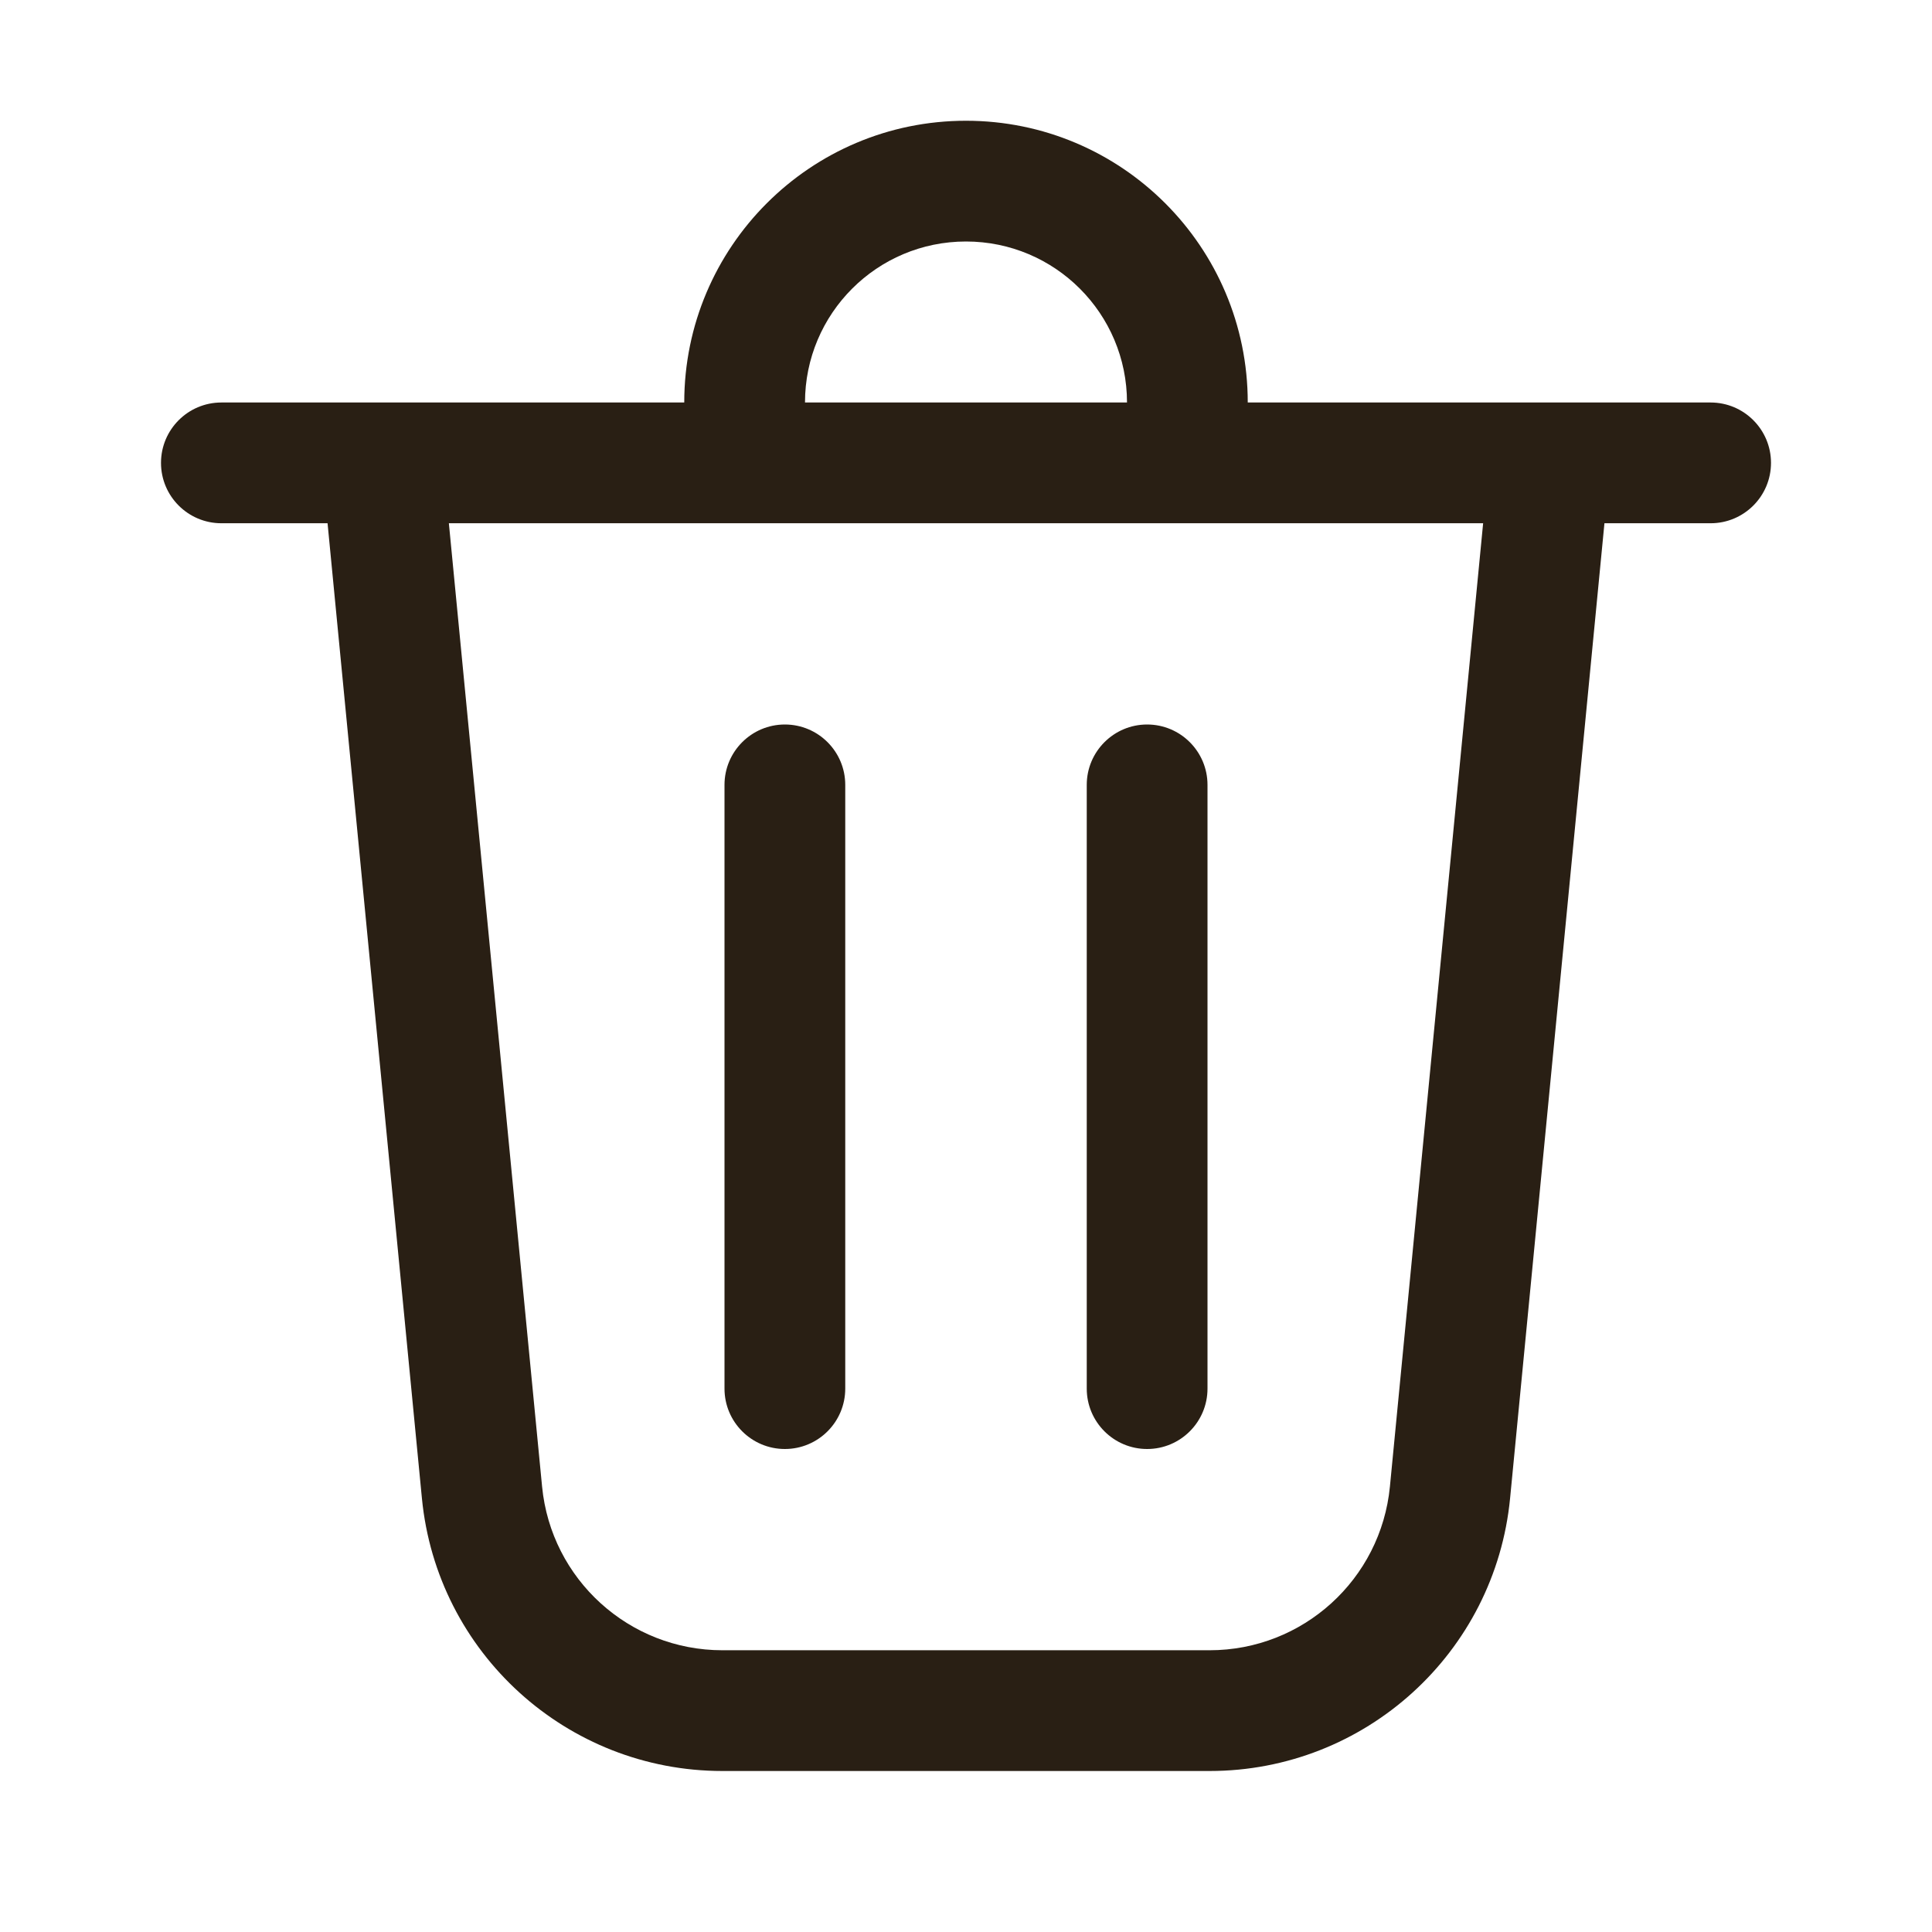
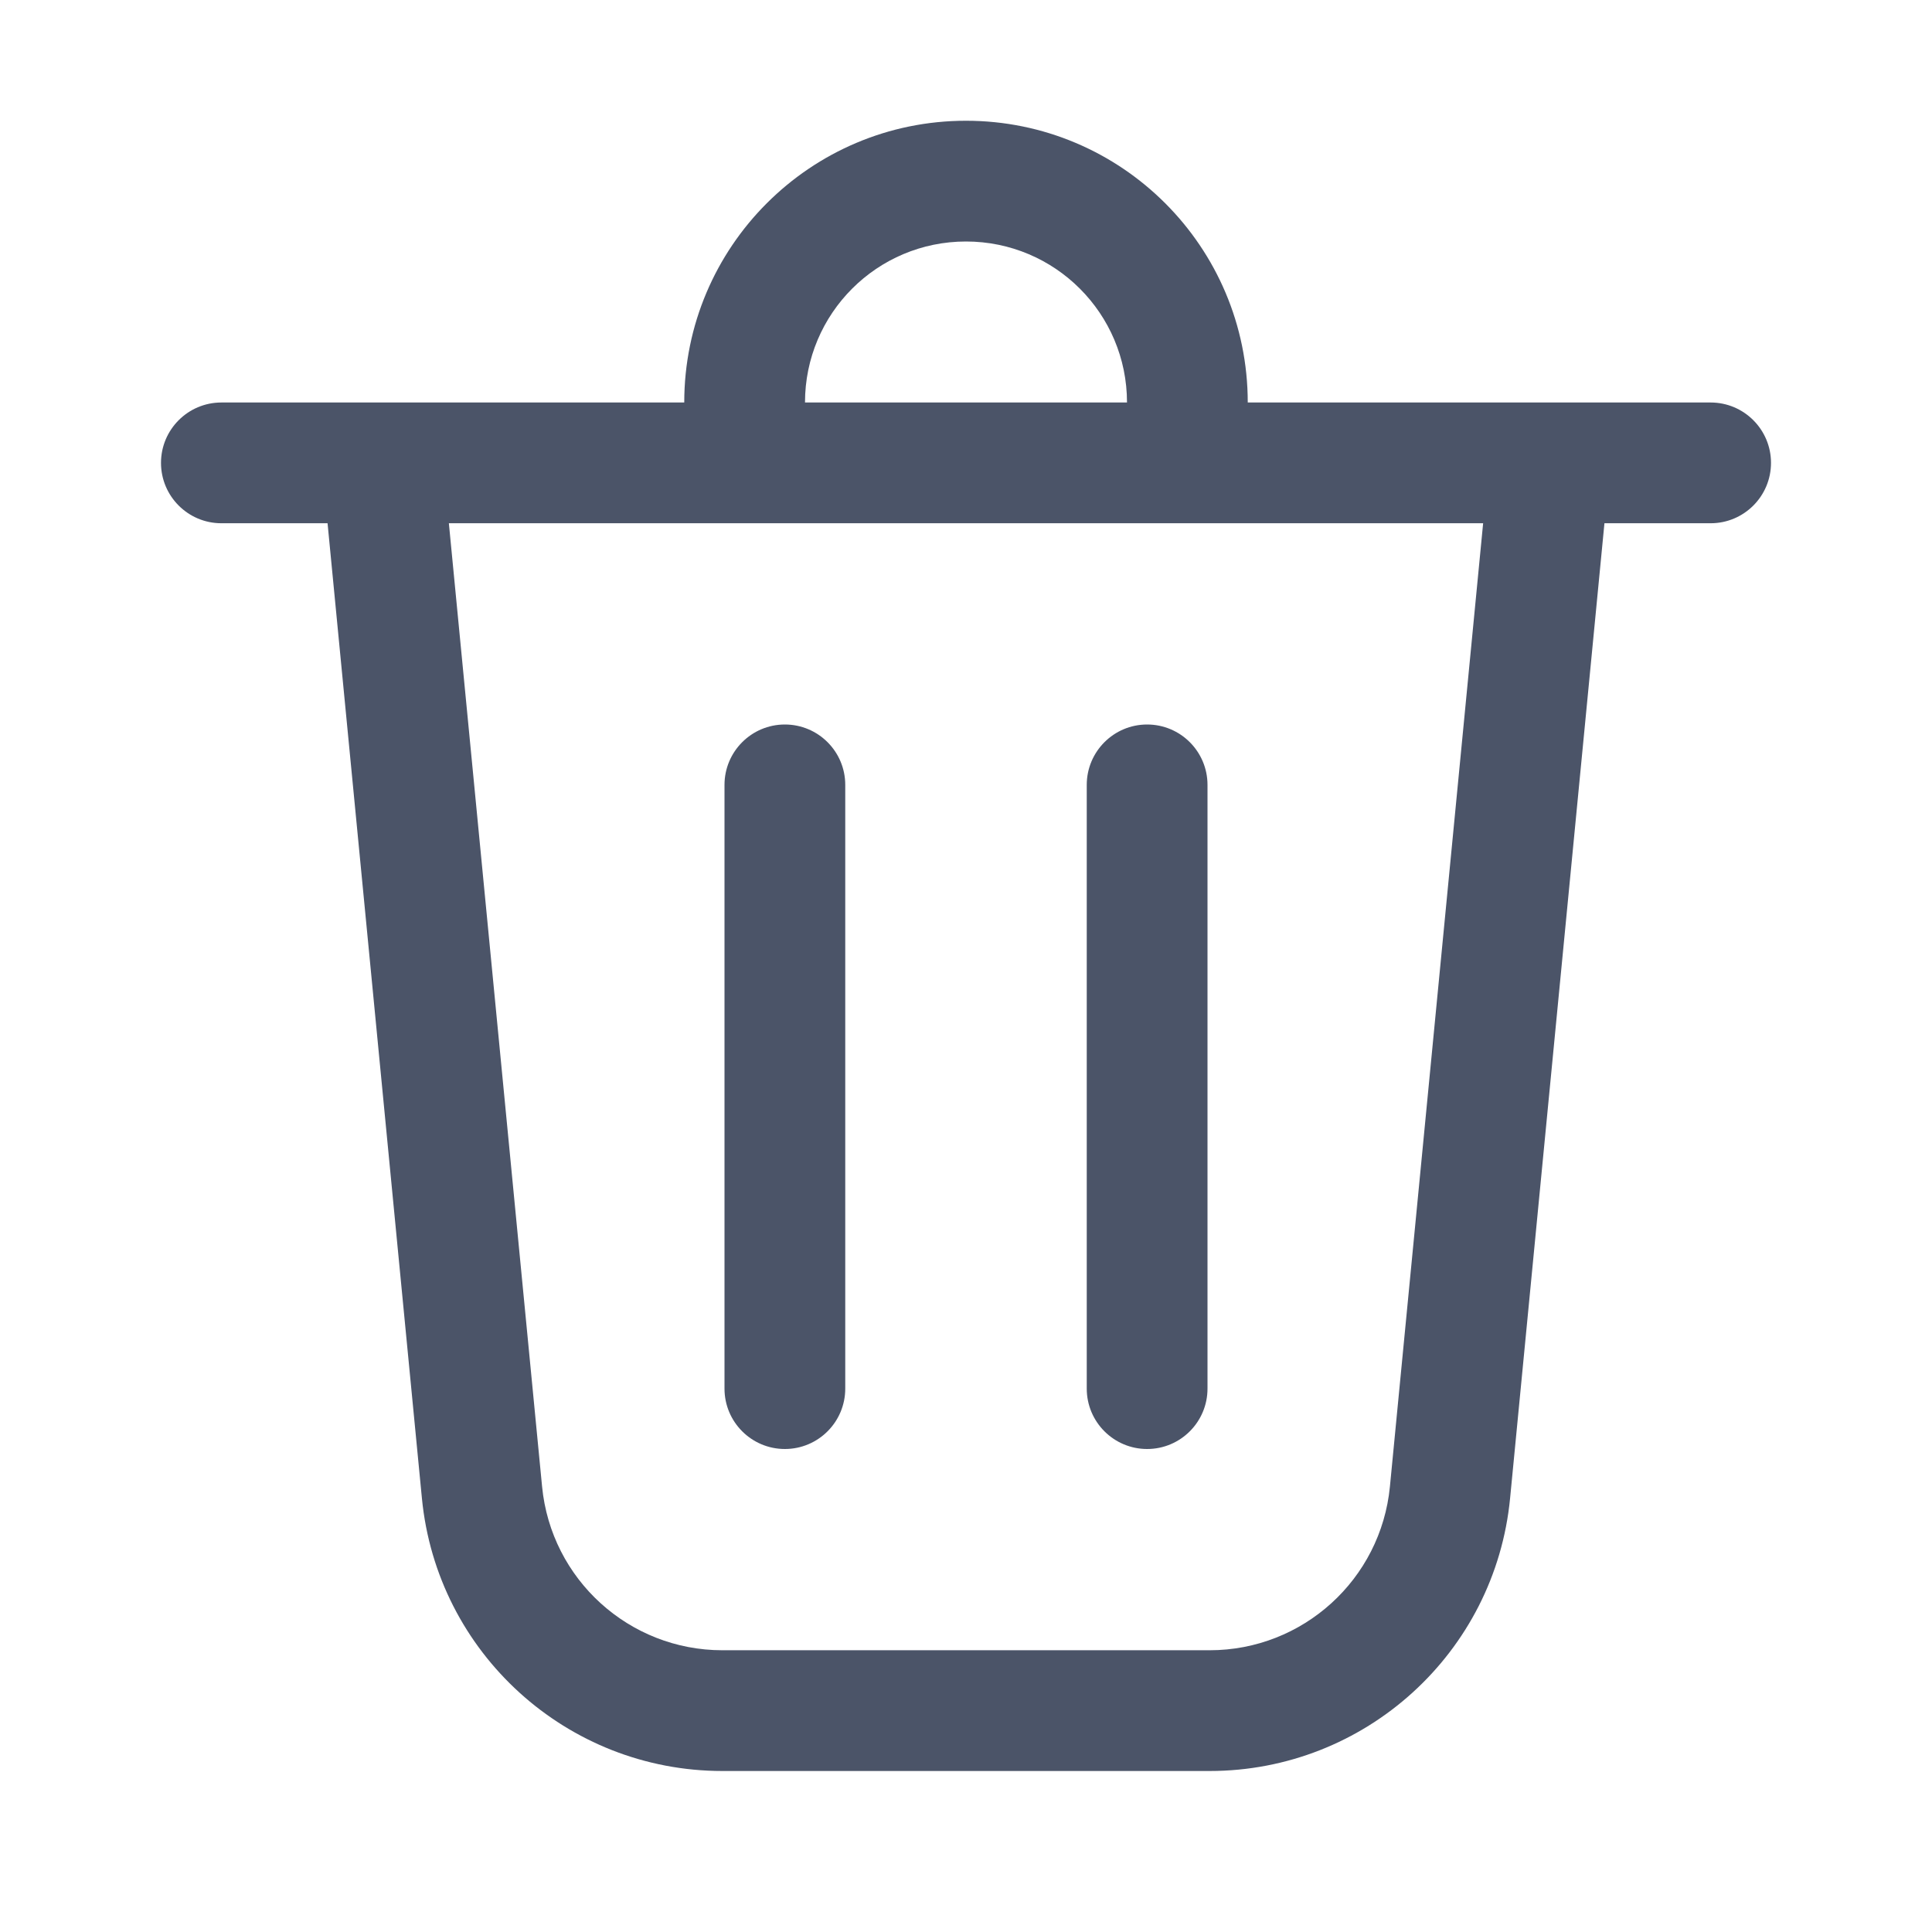
<svg xmlns="http://www.w3.org/2000/svg" width="24" height="24" viewBox="0 0 24 24" fill="none">
-   <path d="M10 5H14C14 3.895 13.105 3 12 3C10.895 3 10 3.895 10 5ZM8.5 5C8.5 3.067 10.067 1.5 12 1.5C13.933 1.5 15.5 3.067 15.5 5H21.25C21.664 5 22 5.336 22 5.75C22 6.164 21.664 6.5 21.25 6.5H19.931L18.759 18.611C18.573 20.533 16.957 22 15.026 22H8.974C7.043 22 5.427 20.533 5.241 18.611L4.069 6.5H2.75C2.336 6.5 2 6.164 2 5.75C2 5.336 2.336 5 2.75 5H8.5ZM10.5 9.75C10.5 9.336 10.164 9 9.75 9C9.336 9 9 9.336 9 9.75V17.25C9 17.664 9.336 18 9.75 18C10.164 18 10.5 17.664 10.5 17.25V9.75ZM14.25 9C14.664 9 15 9.336 15 9.75V17.25C15 17.664 14.664 18 14.25 18C13.836 18 13.5 17.664 13.5 17.25V9.75C13.5 9.336 13.836 9 14.25 9ZM6.734 18.467C6.846 19.62 7.815 20.5 8.974 20.5H15.026C16.185 20.5 17.154 19.62 17.266 18.467L18.424 6.5H5.576L6.734 18.467Z" fill="#291F14" />
+   <path d="M10 5H14C14 3.895 13.105 3 12 3C10.895 3 10 3.895 10 5ZM8.5 5C8.5 3.067 10.067 1.5 12 1.5C13.933 1.5 15.5 3.067 15.5 5H21.25C21.664 5 22 5.336 22 5.75C22 6.164 21.664 6.5 21.25 6.5H19.931L18.759 18.611C18.573 20.533 16.957 22 15.026 22H8.974C7.043 22 5.427 20.533 5.241 18.611L4.069 6.5H2.75C2.336 6.5 2 6.164 2 5.75C2 5.336 2.336 5 2.75 5H8.5ZM10.5 9.75C10.5 9.336 10.164 9 9.75 9C9.336 9 9 9.336 9 9.75V17.25C9 17.664 9.336 18 9.75 18C10.164 18 10.5 17.664 10.5 17.25V9.75ZM14.25 9C14.664 9 15 9.336 15 9.75V17.25C15 17.664 14.664 18 14.25 18C13.836 18 13.5 17.664 13.5 17.25V9.75C13.5 9.336 13.836 9 14.25 9ZM6.734 18.467C6.846 19.62 7.815 20.5 8.974 20.5H15.026C16.185 20.5 17.154 19.62 17.266 18.467L18.424 6.5H5.576L6.734 18.467Z" fill="#4B5468" />
</svg>
